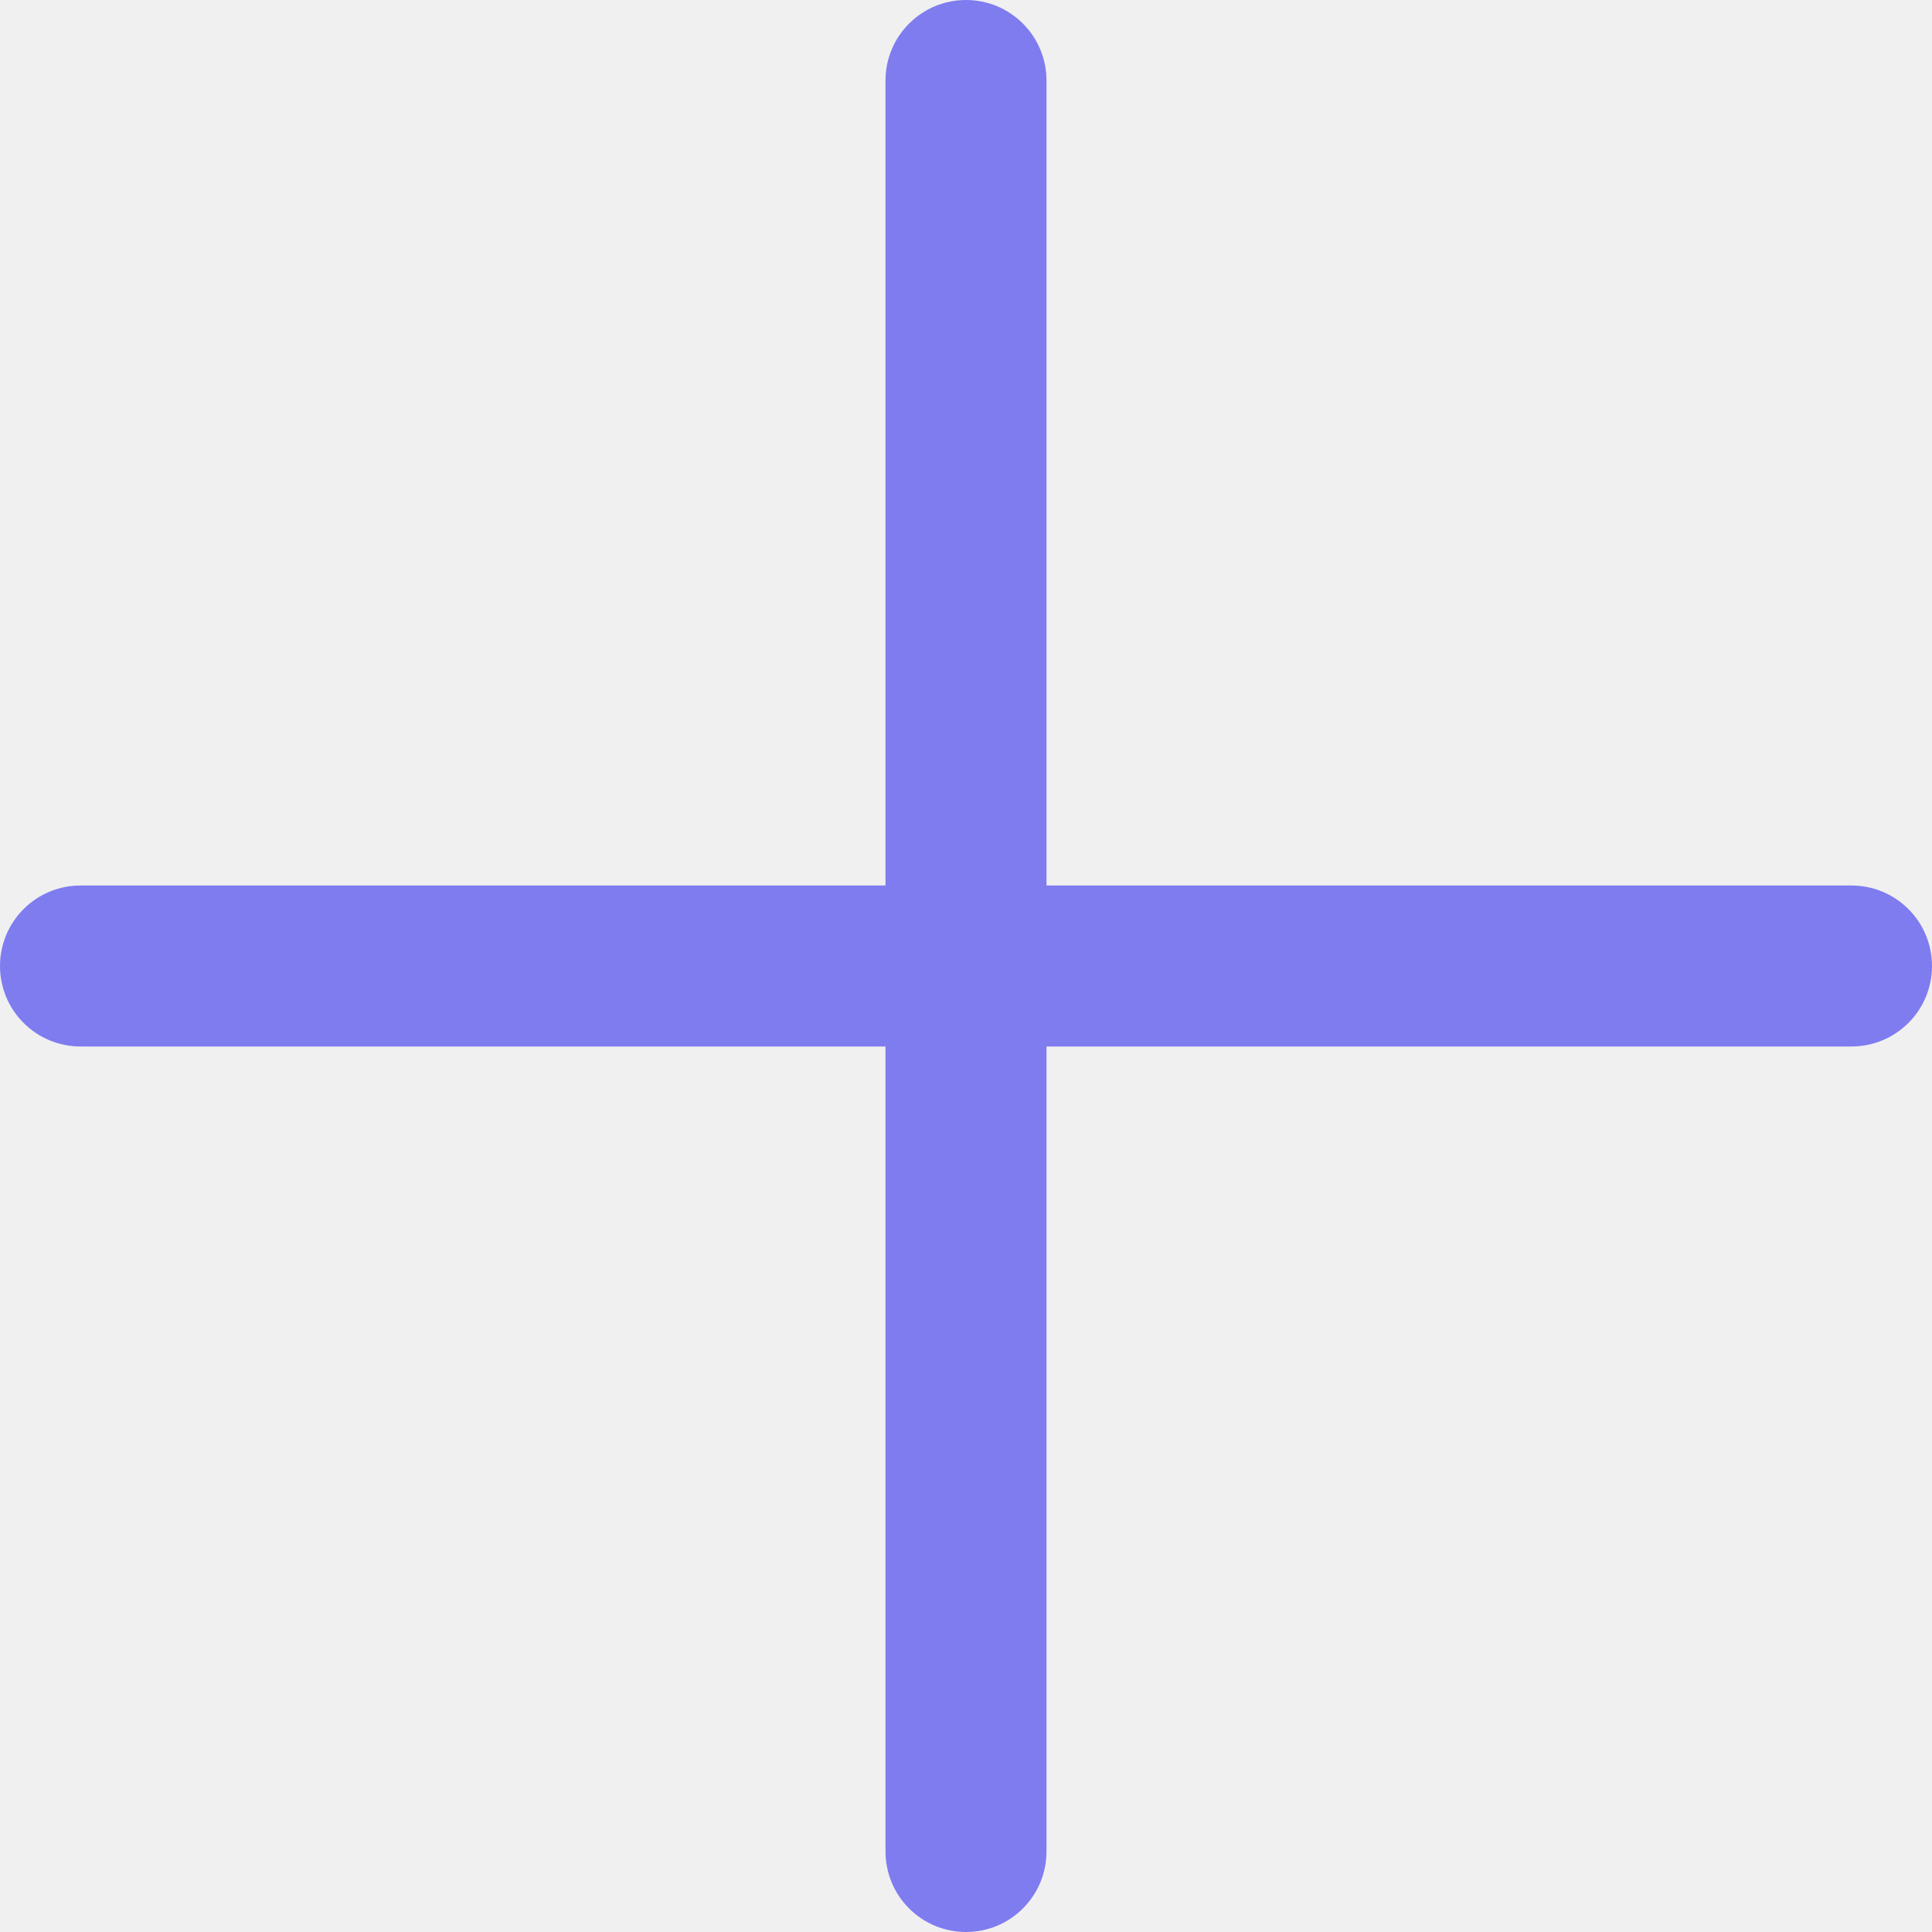
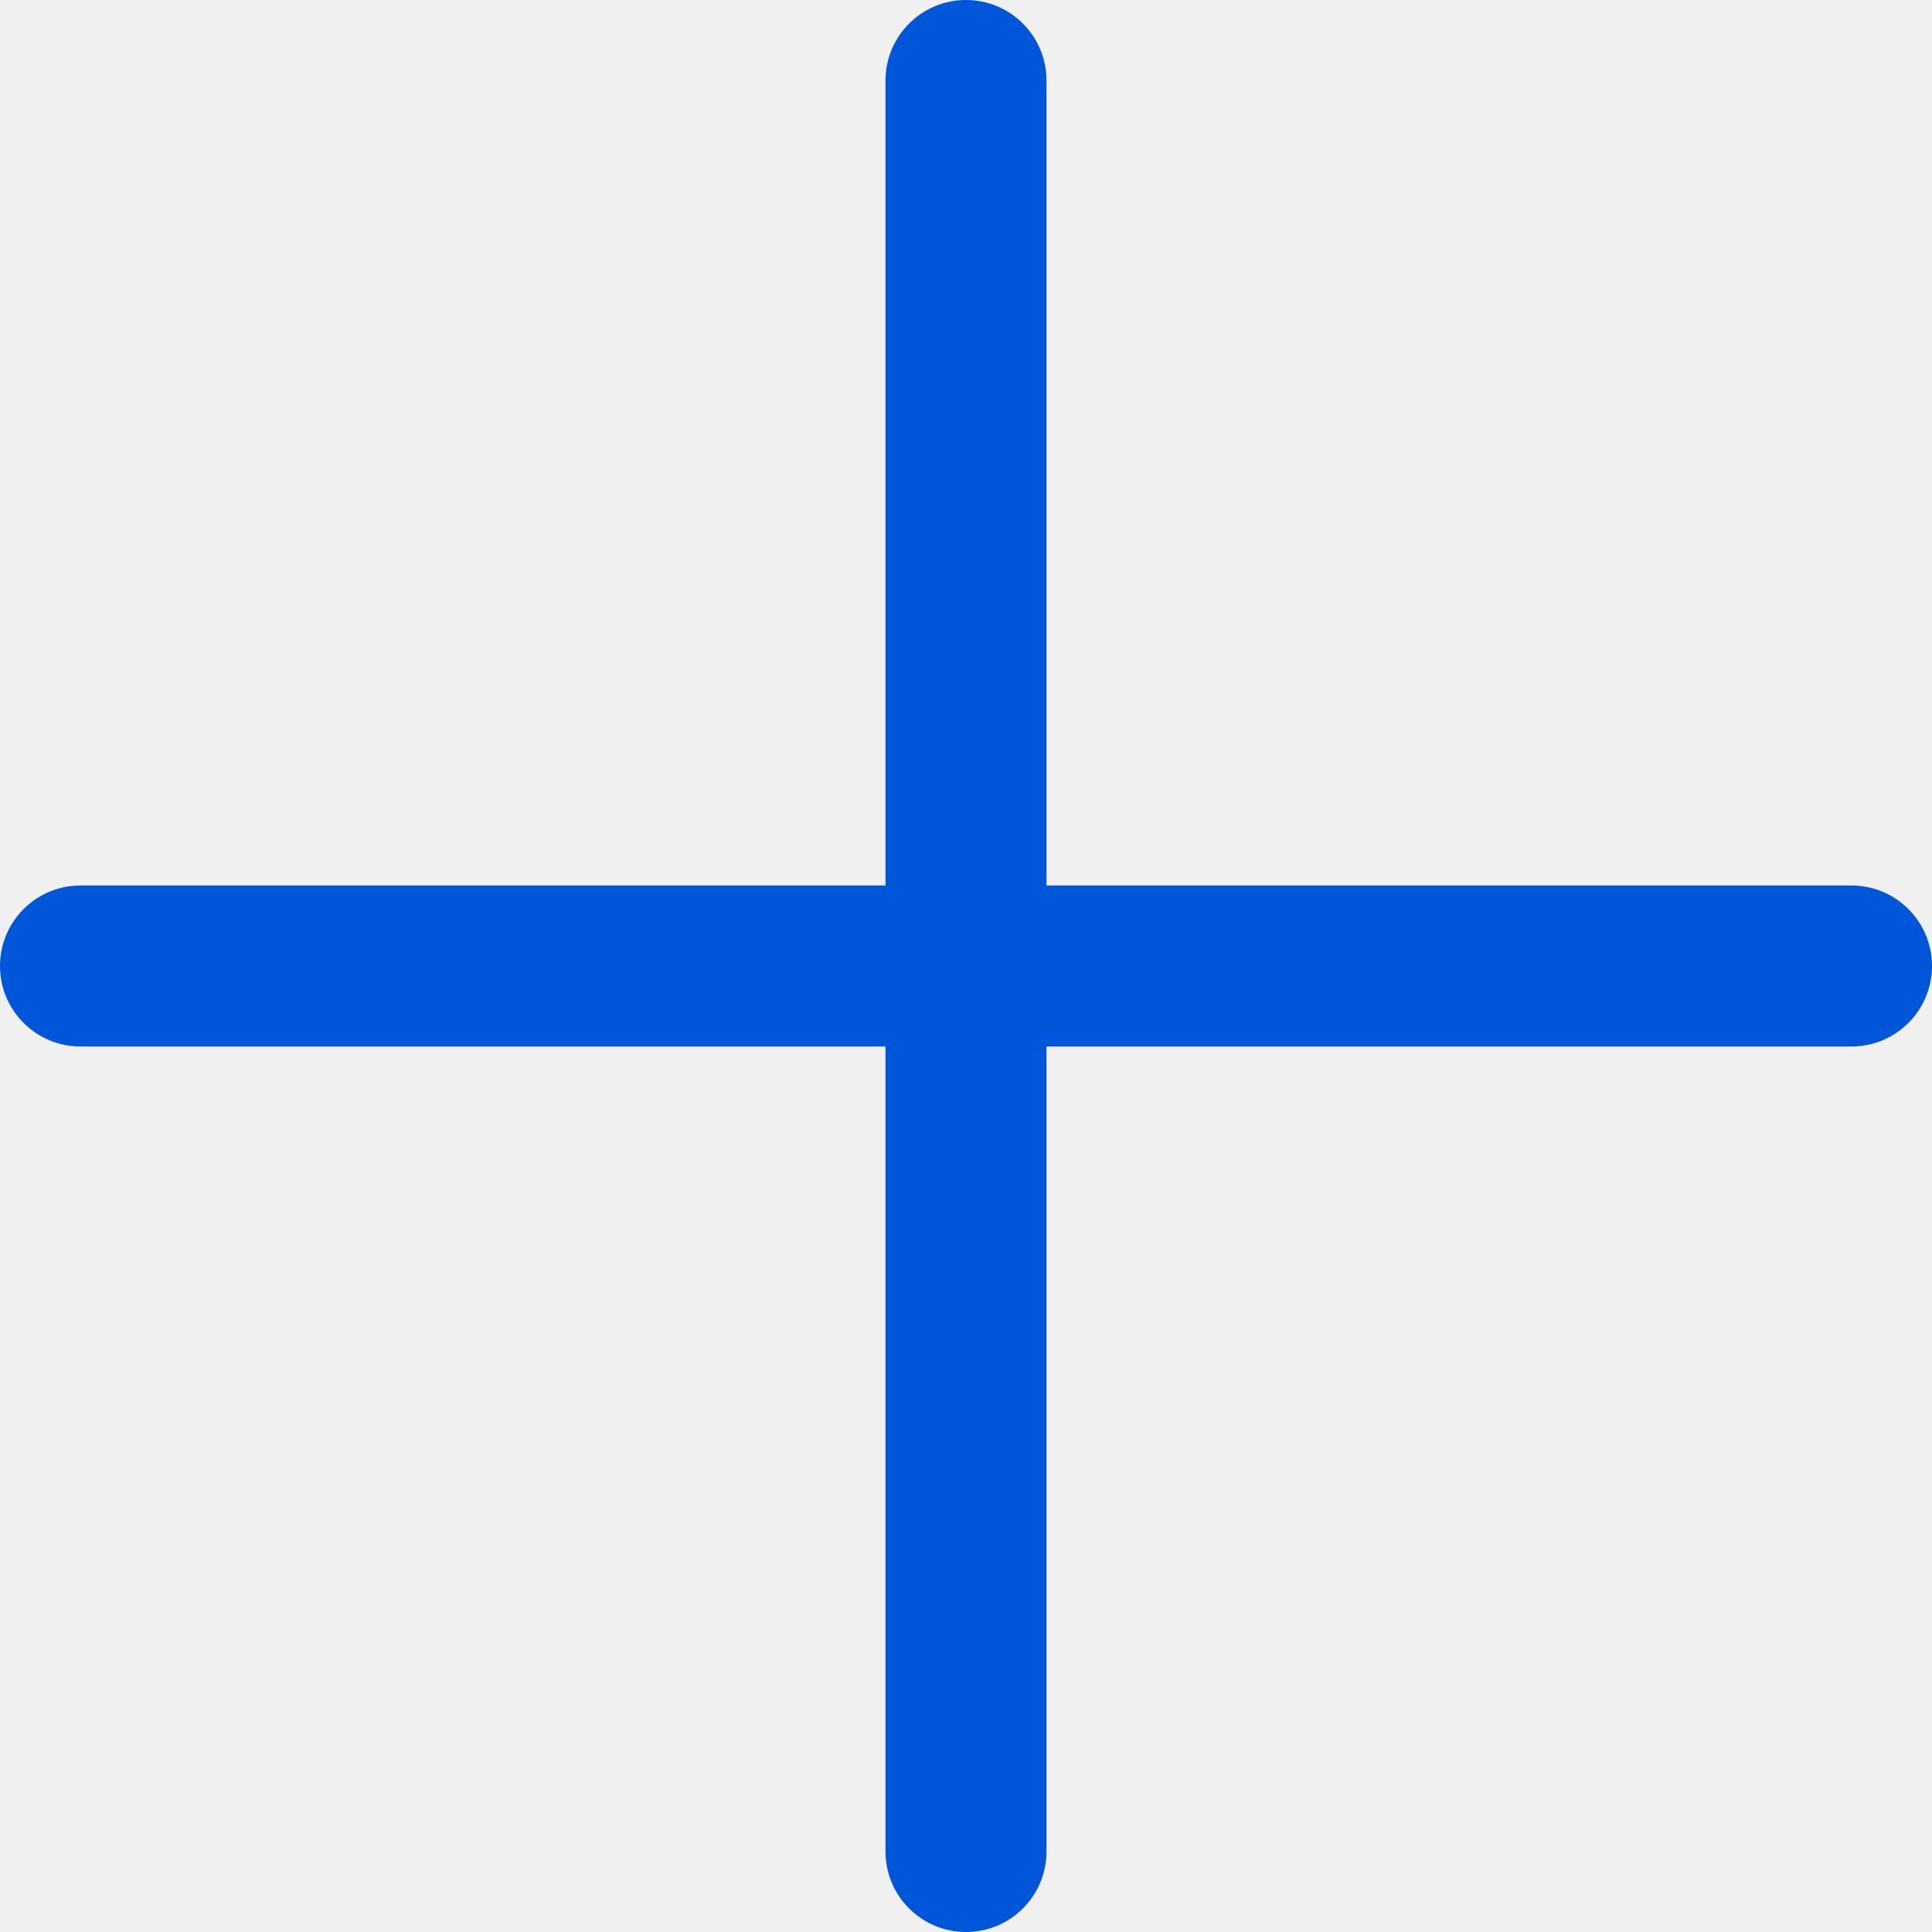
<svg xmlns="http://www.w3.org/2000/svg" width="24" height="24" viewBox="0 0 24 24" fill="none">
  <g clip-path="url(#clip0_708_3345)">
-     <path d="M23 11H13V1C13 0.735 12.895 0.48 12.707 0.293C12.52 0.105 12.265 0 12 0C11.735 0 11.48 0.105 11.293 0.293C11.105 0.48 11 0.735 11 1V11H1C0.735 11 0.48 11.105 0.293 11.293C0.105 11.48 0 11.735 0 12C0 12.265 0.105 12.52 0.293 12.707C0.48 12.895 0.735 13 1 13H11V23C11 23.265 11.105 23.52 11.293 23.707C11.48 23.895 11.735 24 12 24C12.265 24 12.52 23.895 12.707 23.707C12.895 23.52 13 23.265 13 23V13H23C23.265 13 23.52 12.895 23.707 12.707C23.895 12.52 24 12.265 24 12C24 11.735 23.895 11.48 23.707 11.293C23.52 11.105 23.265 11 23 11Z" fill="#7F7CF0" />
+     <path d="M23 11H13V1C13 0.735 12.895 0.48 12.707 0.293C12.52 0.105 12.265 0 12 0C11.735 0 11.48 0.105 11.293 0.293C11.105 0.48 11 0.735 11 1V11H1C0.735 11 0.48 11.105 0.293 11.293C0.105 11.48 0 11.735 0 12C0 12.265 0.105 12.52 0.293 12.707C0.48 12.895 0.735 13 1 13H11V23C11 23.265 11.105 23.52 11.293 23.707C11.48 23.895 11.735 24 12 24C12.265 24 12.52 23.895 12.707 23.707C12.895 23.52 13 23.265 13 23V13H23C23.265 13 23.52 12.895 23.707 12.707C23.895 12.52 24 12.265 24 12C24 11.735 23.895 11.48 23.707 11.293C23.52 11.105 23.265 11 23 11Z" fill="#0056D8" />
  </g>
  <defs>
    <clipPath id="clip0_708_3345">
      <rect width="24" height="24" fill="white" />
    </clipPath>
  </defs>
</svg>
